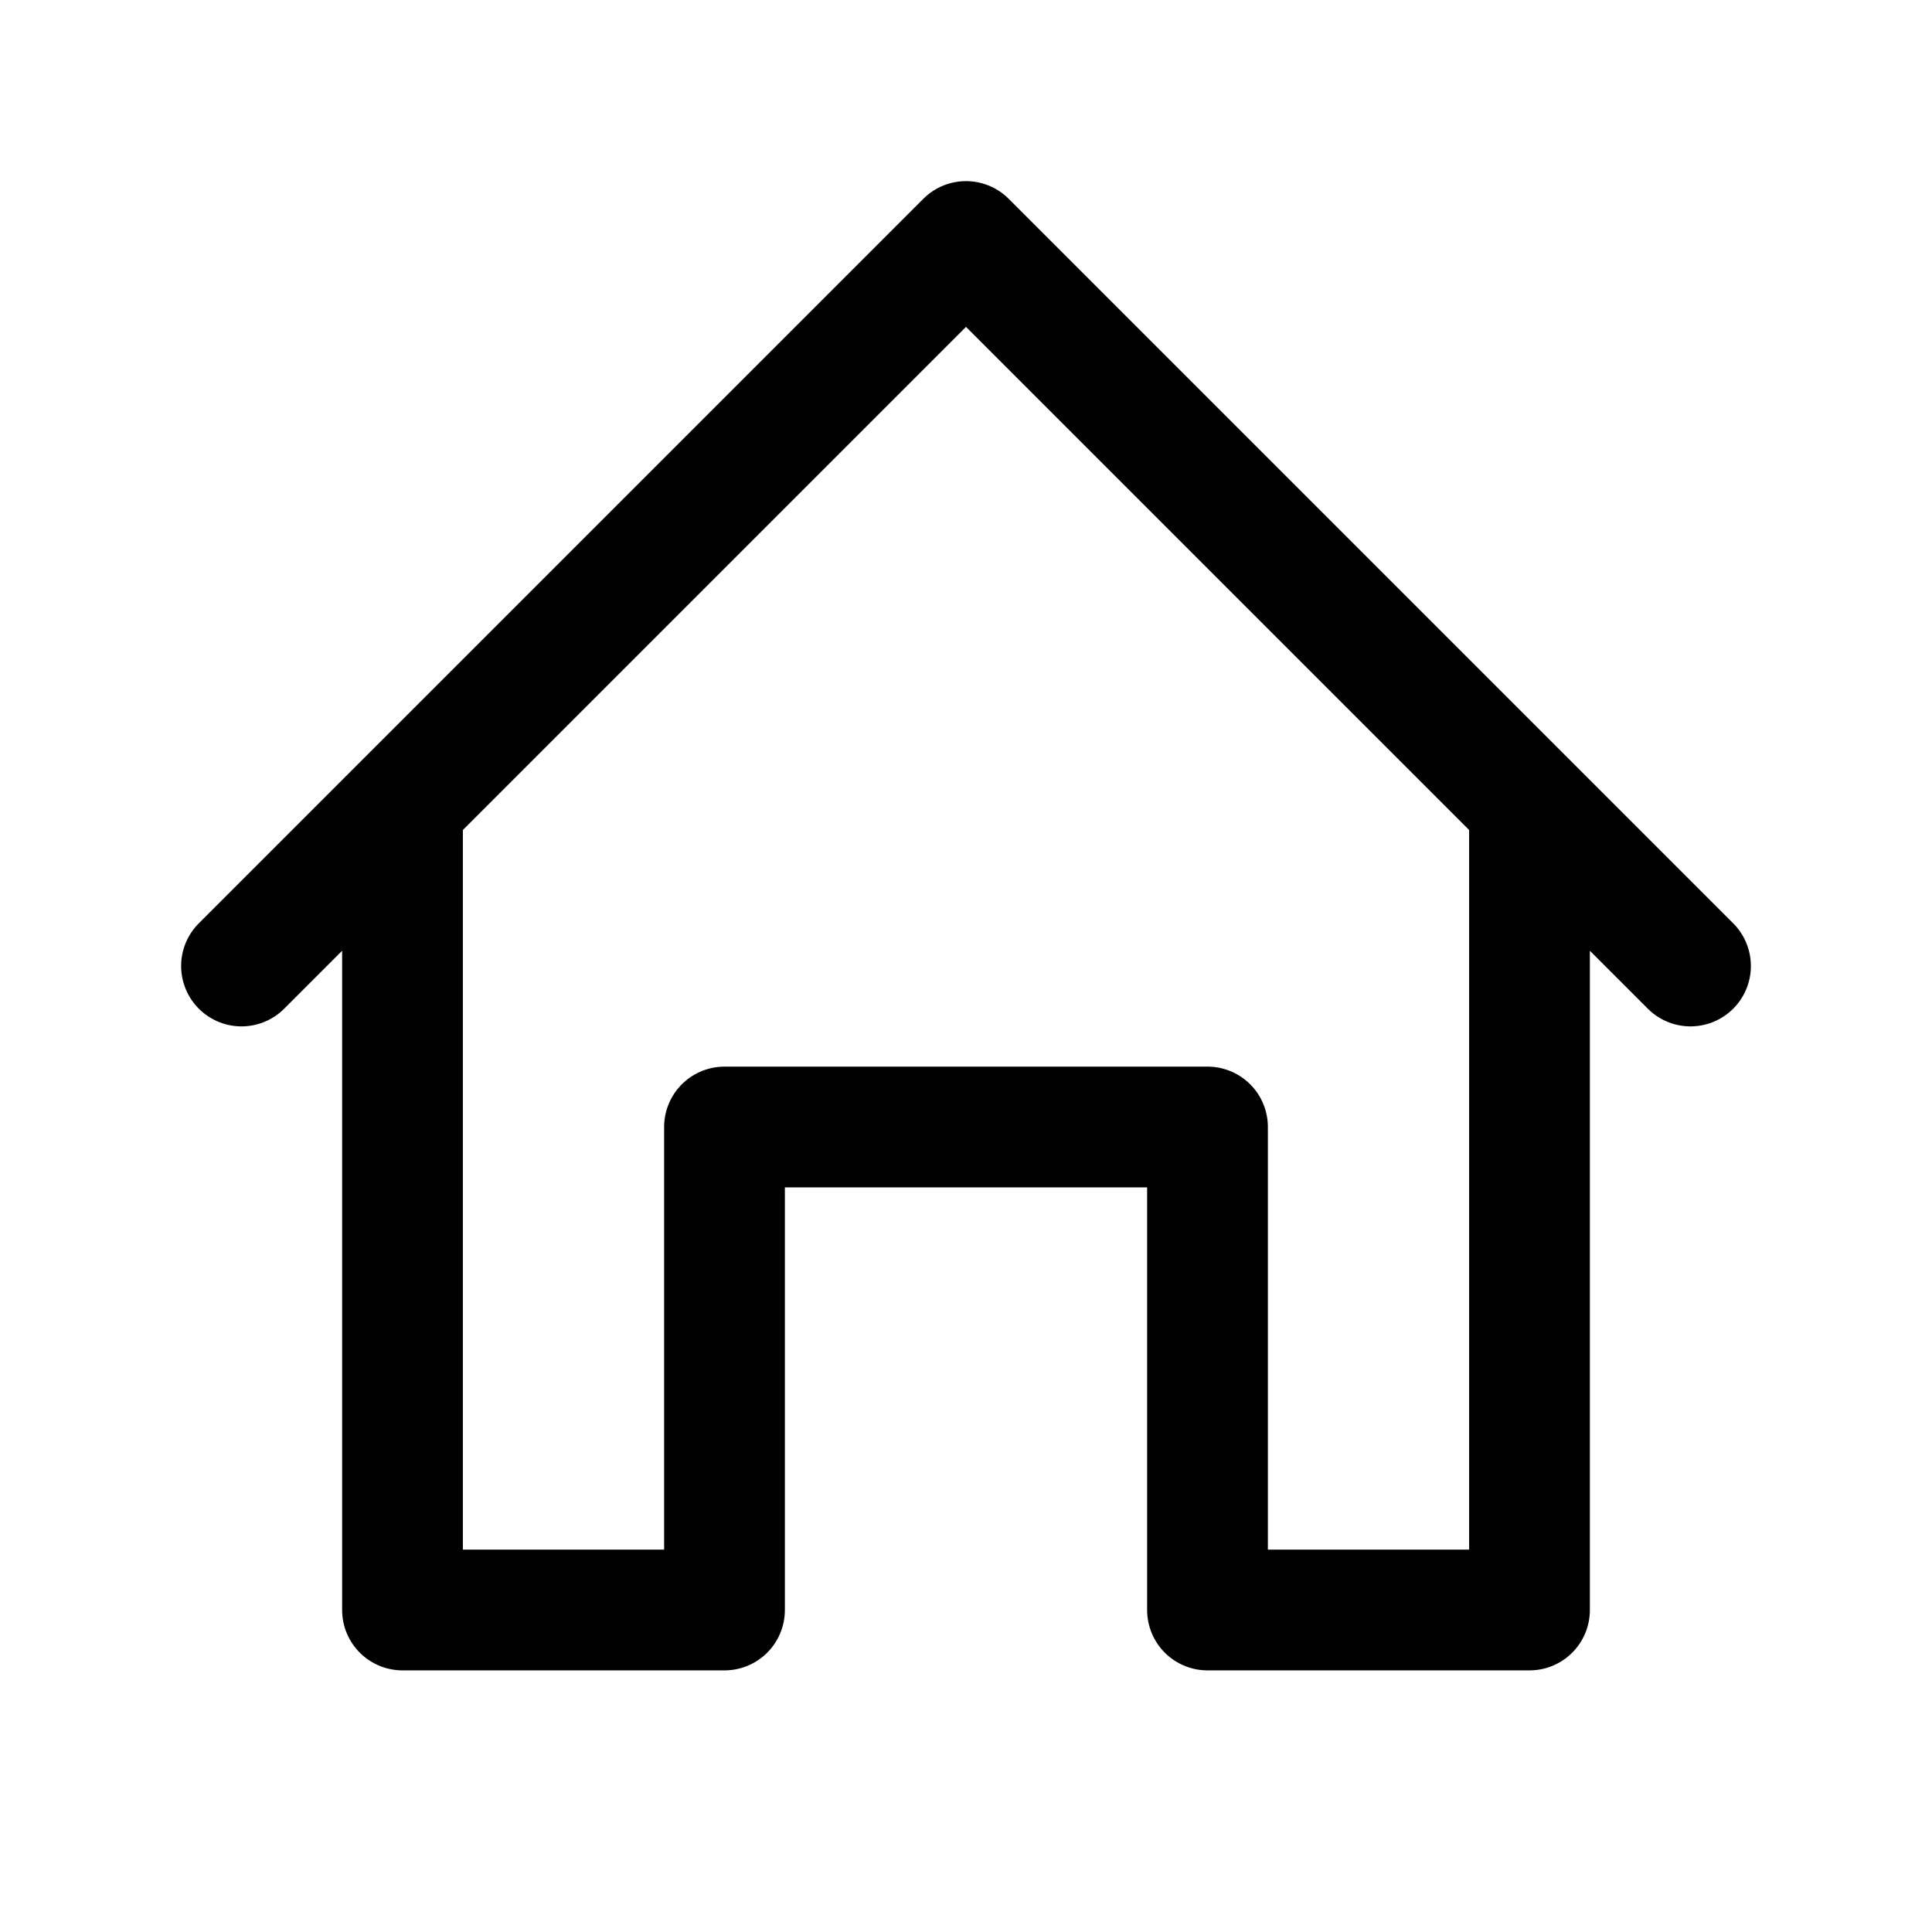
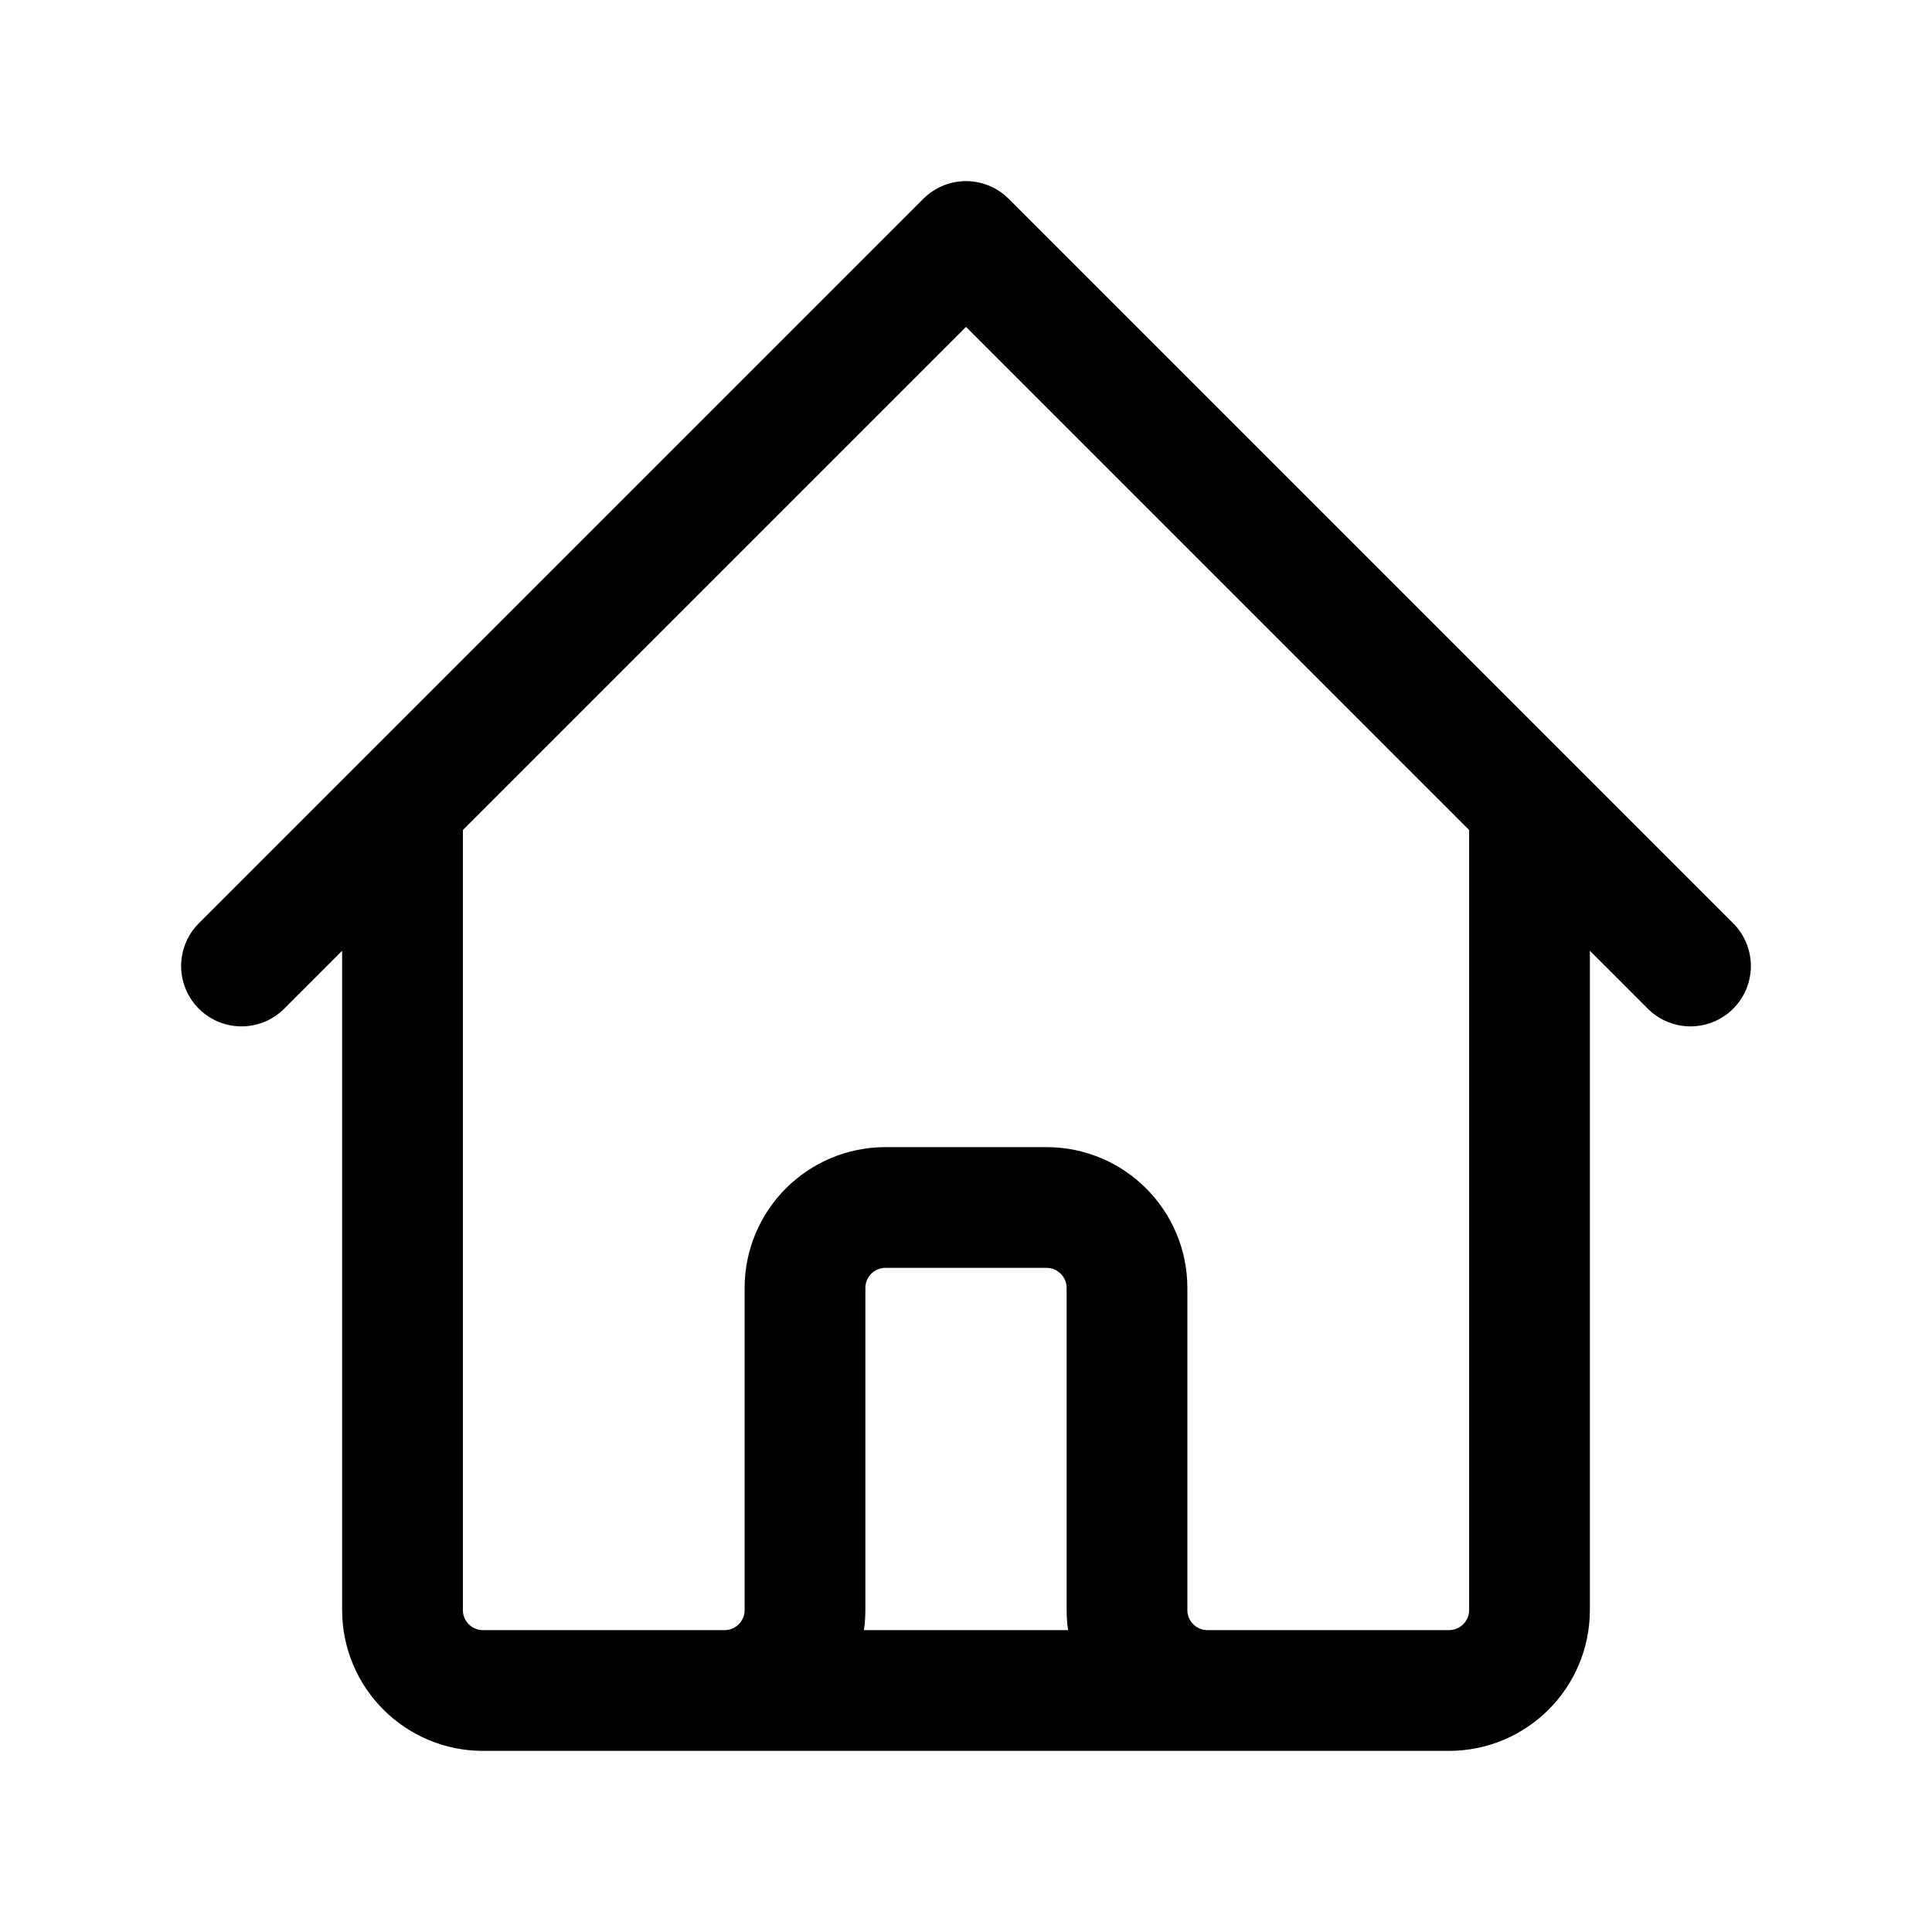
<svg xmlns="http://www.w3.org/2000/svg" viewBox="0 0 24 24" fill="none" stroke="currentColor" stroke-width="1.5" stroke-linecap="round" stroke-linejoin="round">
-   <path d="M3 12l9-9 9 9M5 10v10h4v-6h6v6h4V10" />
+   <path d="M3 12l2-2m0 0l7-7 7 7M5 10v10a1 1 0 001 1h3m10-11l2 2m-2-2v10a1 1 0 01-1 1h-3m-6 0a1 1 0 001-1v-4a1 1 0 011-1h2a1 1 0 011 1v4a1 1 0 001 1m-6 0h6" />
</svg>
